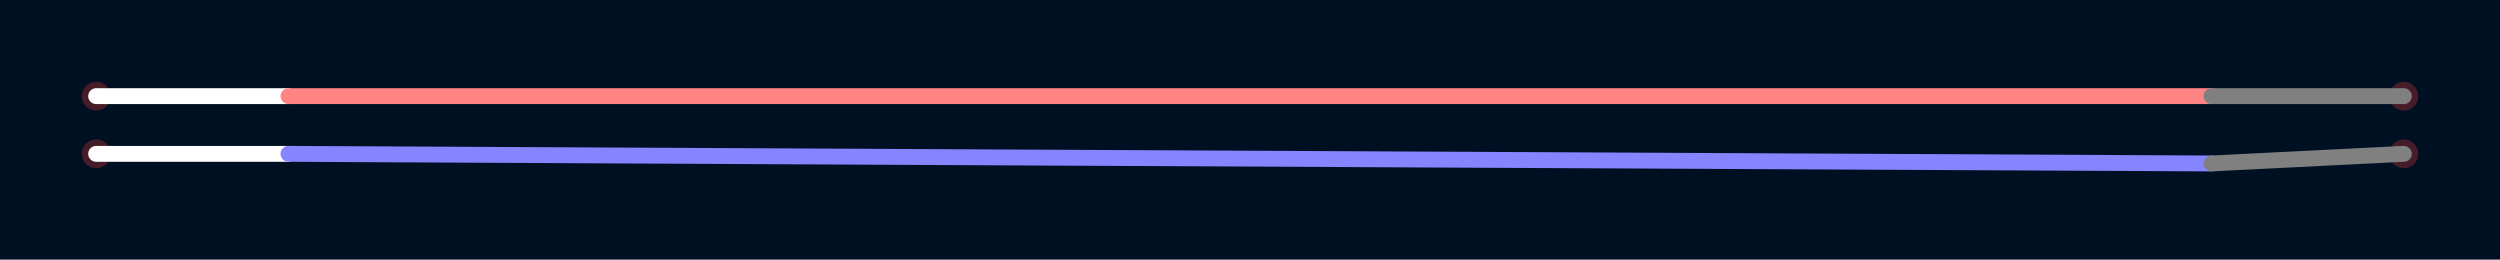
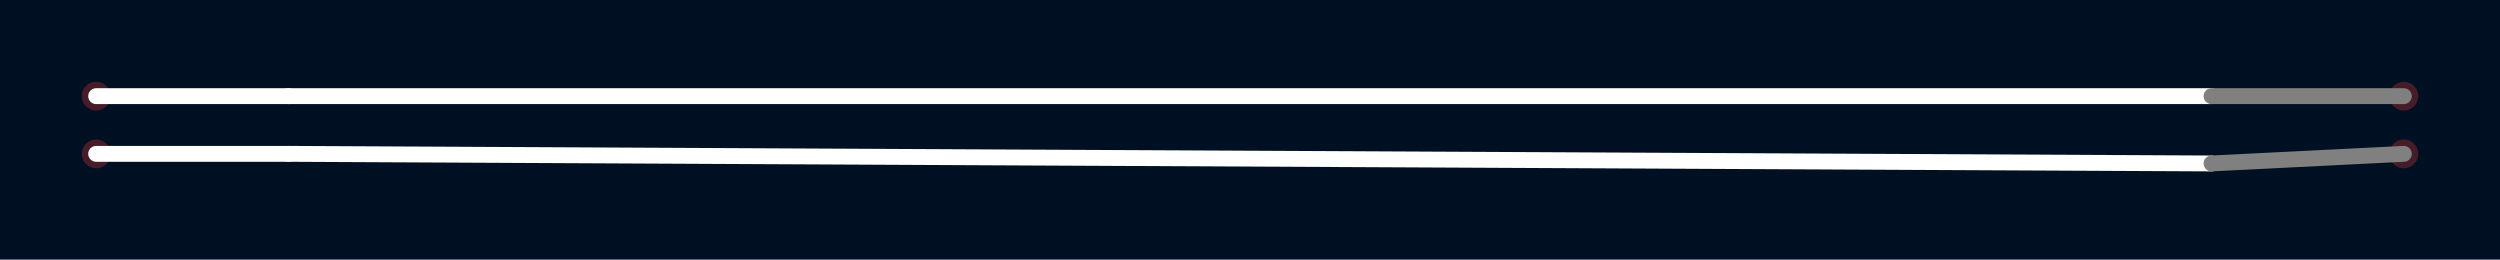
<svg xmlns="http://www.w3.org/2000/svg" width="1040" height="108" viewBox="-13 -1.3 26 2.7">
  <rect x="-13" y="-1.3" width="26" height="2.7" fill="rgb(0, 16, 35)" />
  <g transform="scale(1 -1)">
    <circle cx="-12" cy="0.3" r="0.15" fill="rgb(200, 52, 52)" opacity="0.35" />
    <circle cx="-12" cy="-0.3" r="0.15" fill="rgb(200, 52, 52)" opacity="0.35" />
    <circle cx="12" cy="0.3" r="0.15" fill="rgb(200, 52, 52)" opacity="0.35" />
    <circle cx="12" cy="-0.3" r="0.15" fill="rgb(200, 52, 52)" opacity="0.35" />
    <line x1="-12" y1="0.3" x2="-10" y2="0.3" stroke="rgb(200, 52, 52)" stroke-width="0.15" stroke-linecap="round" opacity="0.35" />
    <line x1="-10" y1="0.3" x2="12" y2="0.3" stroke="rgb(200, 52, 52)" stroke-width="0.15" stroke-linecap="round" opacity="0.35" />
    <line x1="-12" y1="-0.3" x2="-10" y2="-0.3" stroke="rgb(200, 52, 52)" stroke-width="0.15" stroke-linecap="round" opacity="0.35" />
    <line x1="-10" y1="-0.3" x2="10" y2="-0.4" stroke="rgb(200, 52, 52)" stroke-width="0.15" stroke-linecap="round" opacity="0.35" />
    <line x1="10" y1="-0.4" x2="12" y2="-0.3" stroke="rgb(200, 52, 52)" stroke-width="0.15" stroke-linecap="round" opacity="0.35" />
    <line x1="-12" y1="0.3" x2="-10" y2="0.3" stroke="rgb(255, 255, 255)" stroke-width="0.165" stroke-linecap="round" opacity="1" />
-     <line x1="-10" y1="0.3" x2="10" y2="0.3" stroke="rgb(255, 133, 133)" stroke-width="0.165" stroke-linecap="round" opacity="1" />
+     <line x1="-10" y1="0.3" x2="10" y2="0.3" stroke="rgb(255, 255, 255)" stroke-width="0.165" stroke-linecap="round" opacity="1" />
    <line x1="10" y1="0.3" x2="12" y2="0.3" stroke="rgb(128, 128, 128)" stroke-width="0.165" stroke-linecap="round" opacity="1" />
    <line x1="-12" y1="-0.3" x2="-10" y2="-0.3" stroke="rgb(255, 255, 255)" stroke-width="0.165" stroke-linecap="round" opacity="1" />
-     <line x1="-10" y1="-0.3" x2="10" y2="-0.4" stroke="rgb(133, 133, 255)" stroke-width="0.165" stroke-linecap="round" opacity="1" />
+     <line x1="-10" y1="-0.3" x2="10" y2="-0.4" stroke="rgb(255, 255, 255)" stroke-width="0.165" stroke-linecap="round" opacity="1" />
    <line x1="10" y1="-0.4" x2="12" y2="-0.3" stroke="rgb(128, 128, 128)" stroke-width="0.165" stroke-linecap="round" opacity="1" />
  </g>
</svg>
